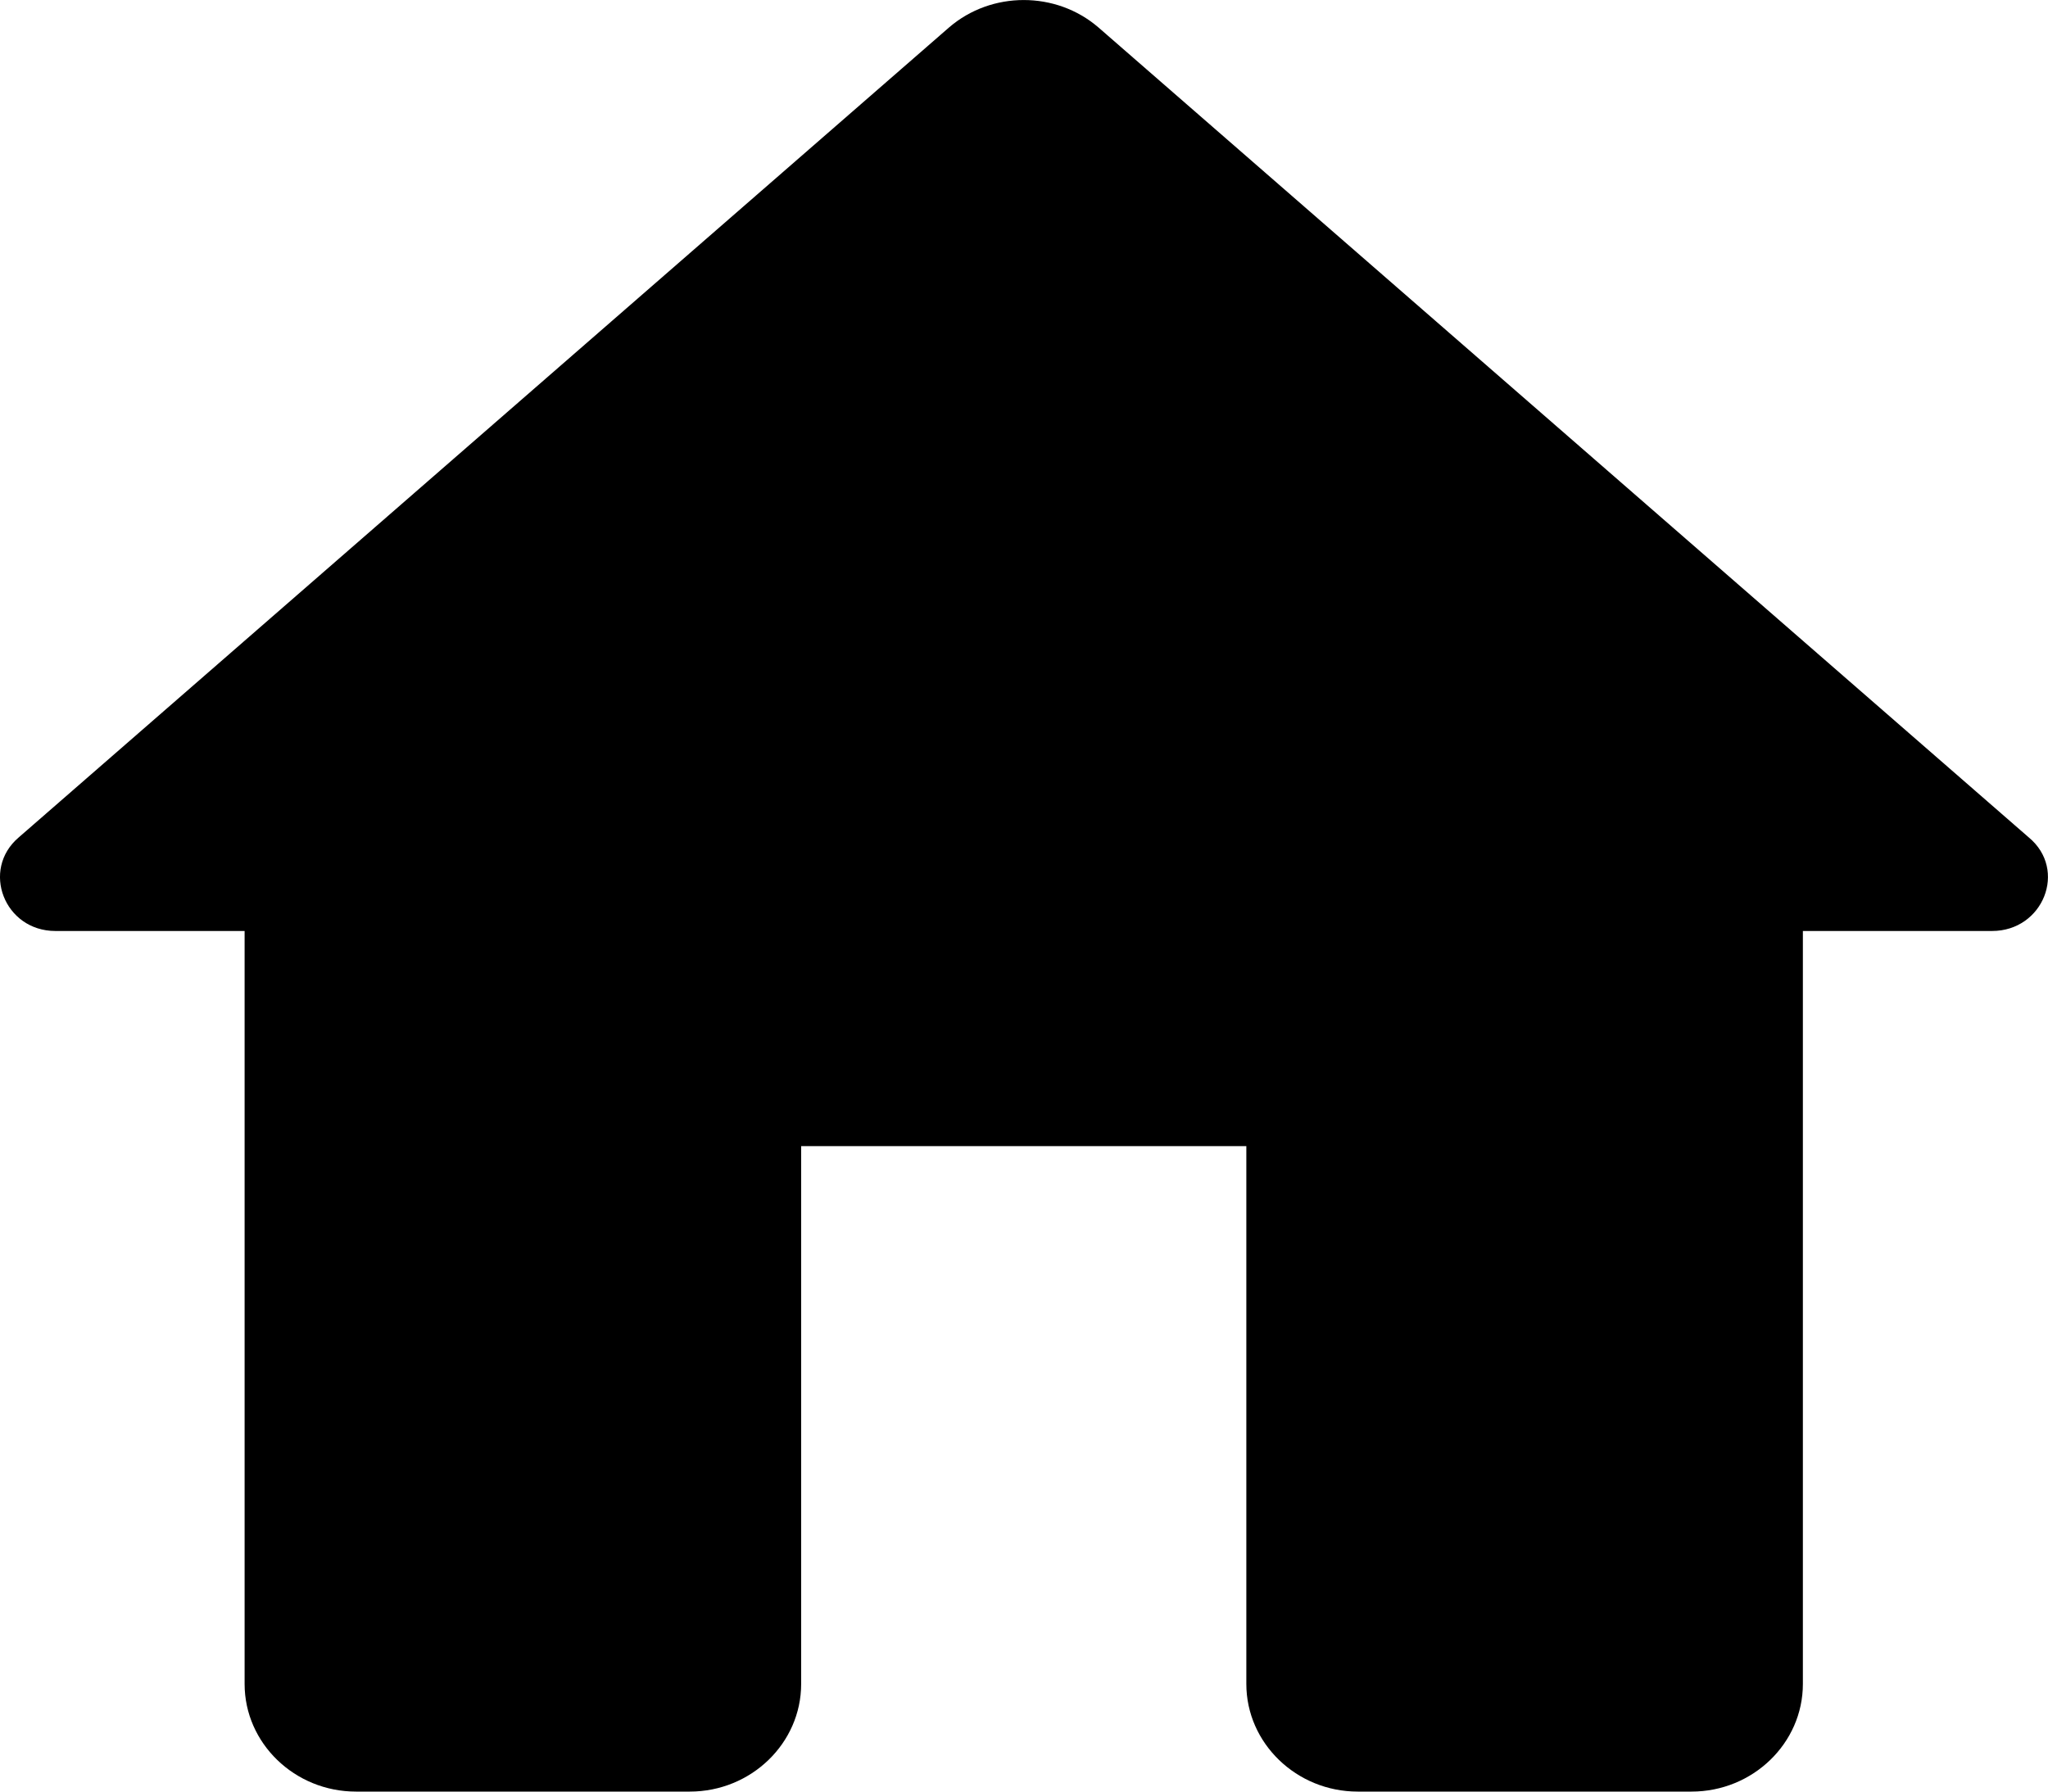
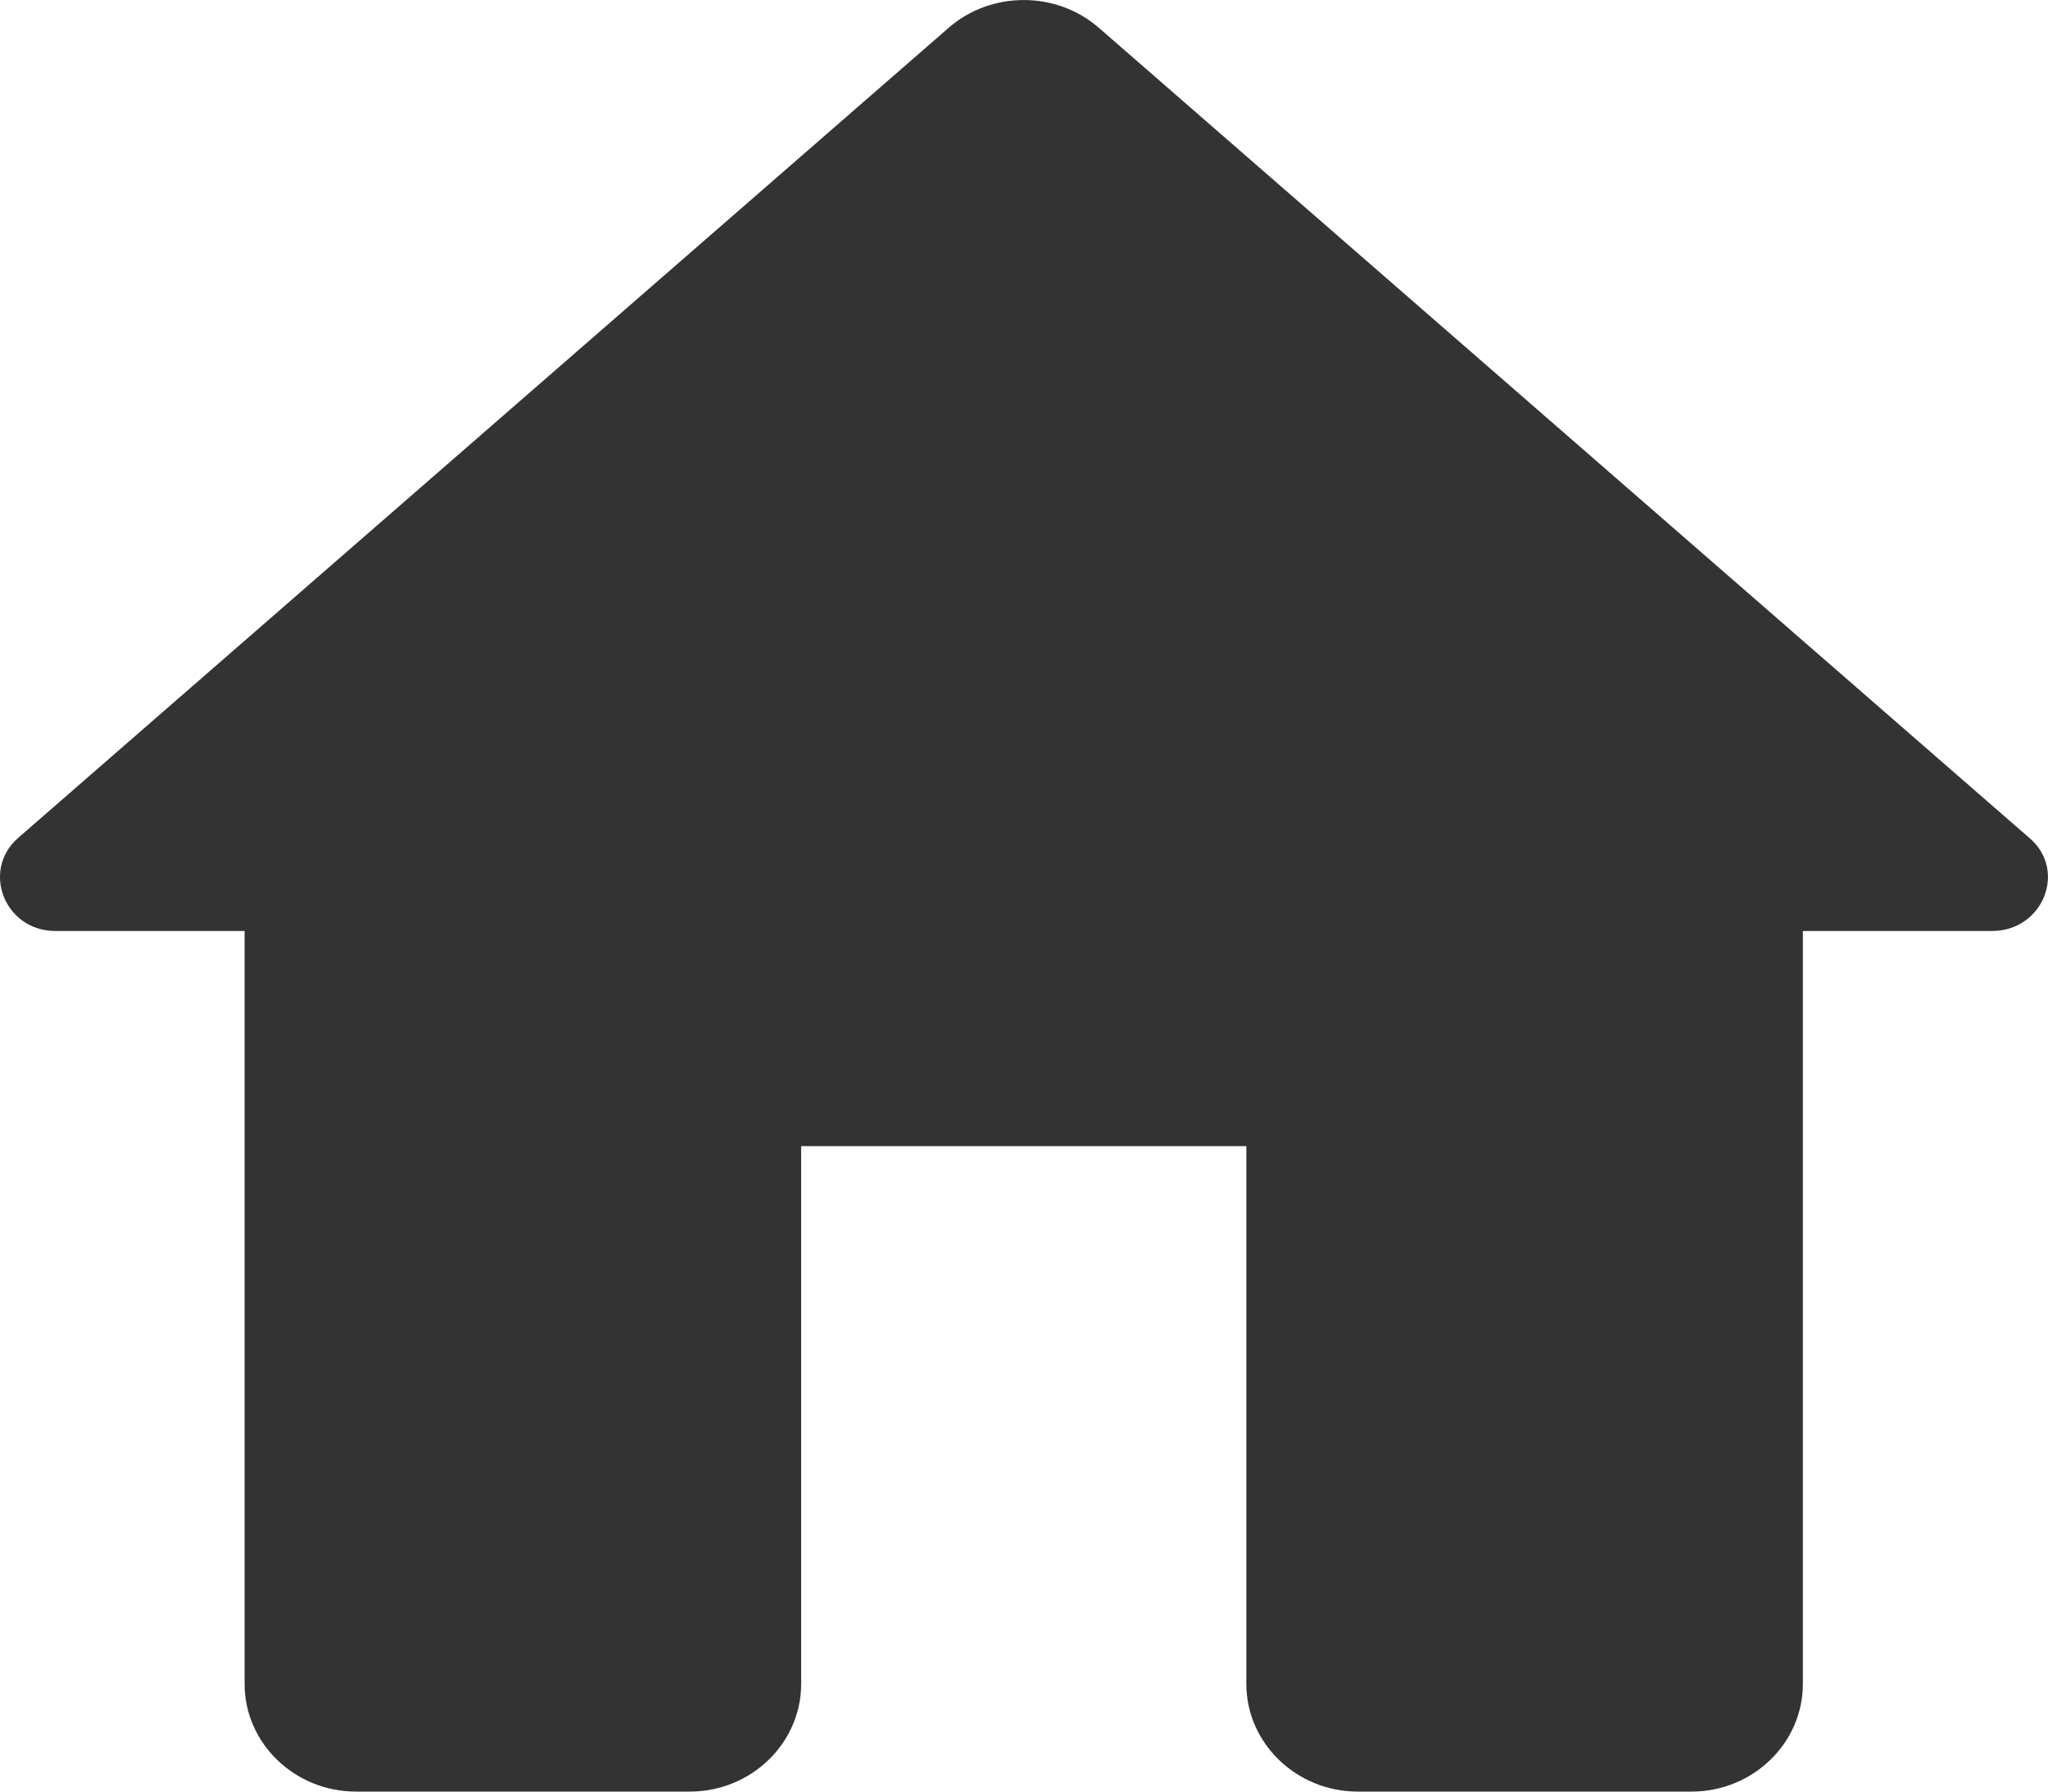
<svg xmlns="http://www.w3.org/2000/svg" width="16" height="14" viewBox="0 0 16 14" fill="none">
-   <path d="M6.259 13.159V8.956H9.737V13.159C9.737 13.622 10.129 14 10.607 14H13.215C13.694 14 14.085 13.622 14.085 13.159V7.275H15.563C15.963 7.275 16.154 6.796 15.85 6.544L8.581 0.214C8.25 -0.071 7.746 -0.071 7.415 0.214L0.146 6.544C-0.15 6.796 0.033 7.275 0.433 7.275H1.911V13.159C1.911 13.622 2.302 14 2.781 14H5.389C5.868 14 6.259 13.622 6.259 13.159Z" fill="black" />
+   <path d="M6.259 13.159V8.956H9.737V13.159C9.737 13.622 10.129 14 10.607 14H13.215C13.694 14 14.085 13.622 14.085 13.159V7.275H15.563C15.963 7.275 16.154 6.796 15.85 6.544L8.581 0.214C8.25 -0.071 7.746 -0.071 7.415 0.214L0.146 6.544C-0.15 6.796 0.033 7.275 0.433 7.275H1.911V13.159C1.911 13.622 2.302 14 2.781 14H5.389C5.868 14 6.259 13.622 6.259 13.159Z" fill="#333333" />
</svg>
